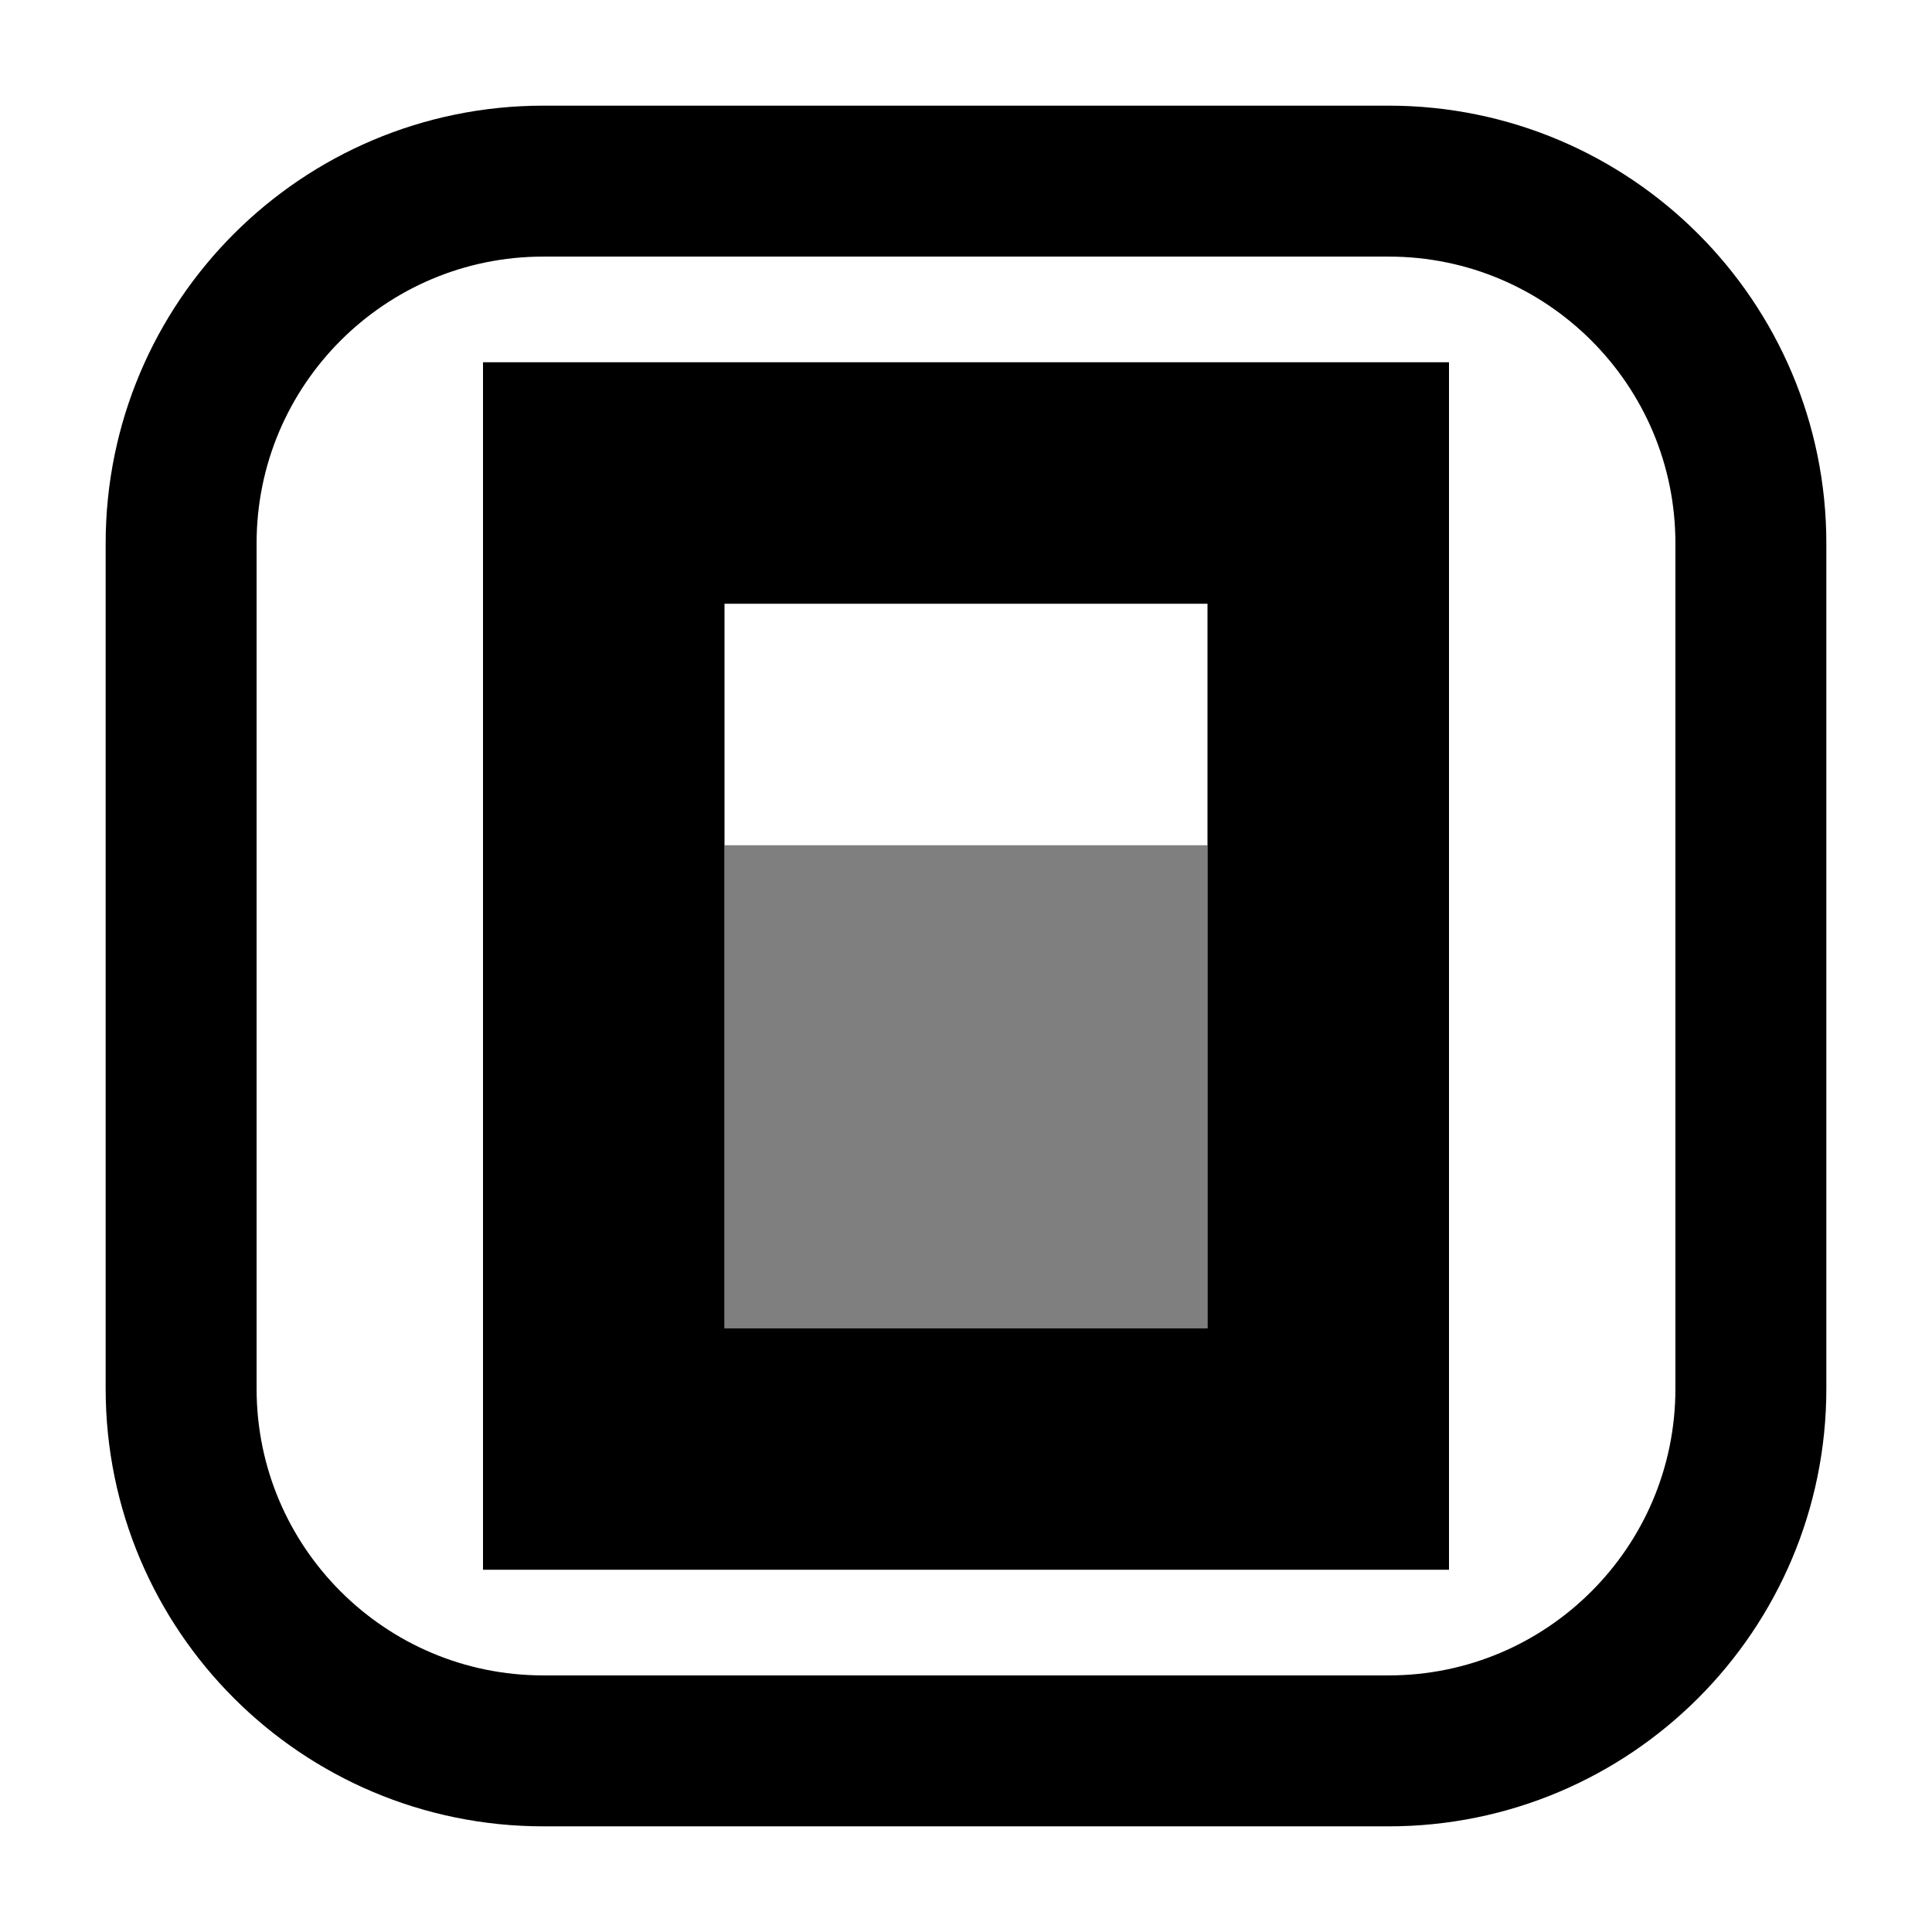
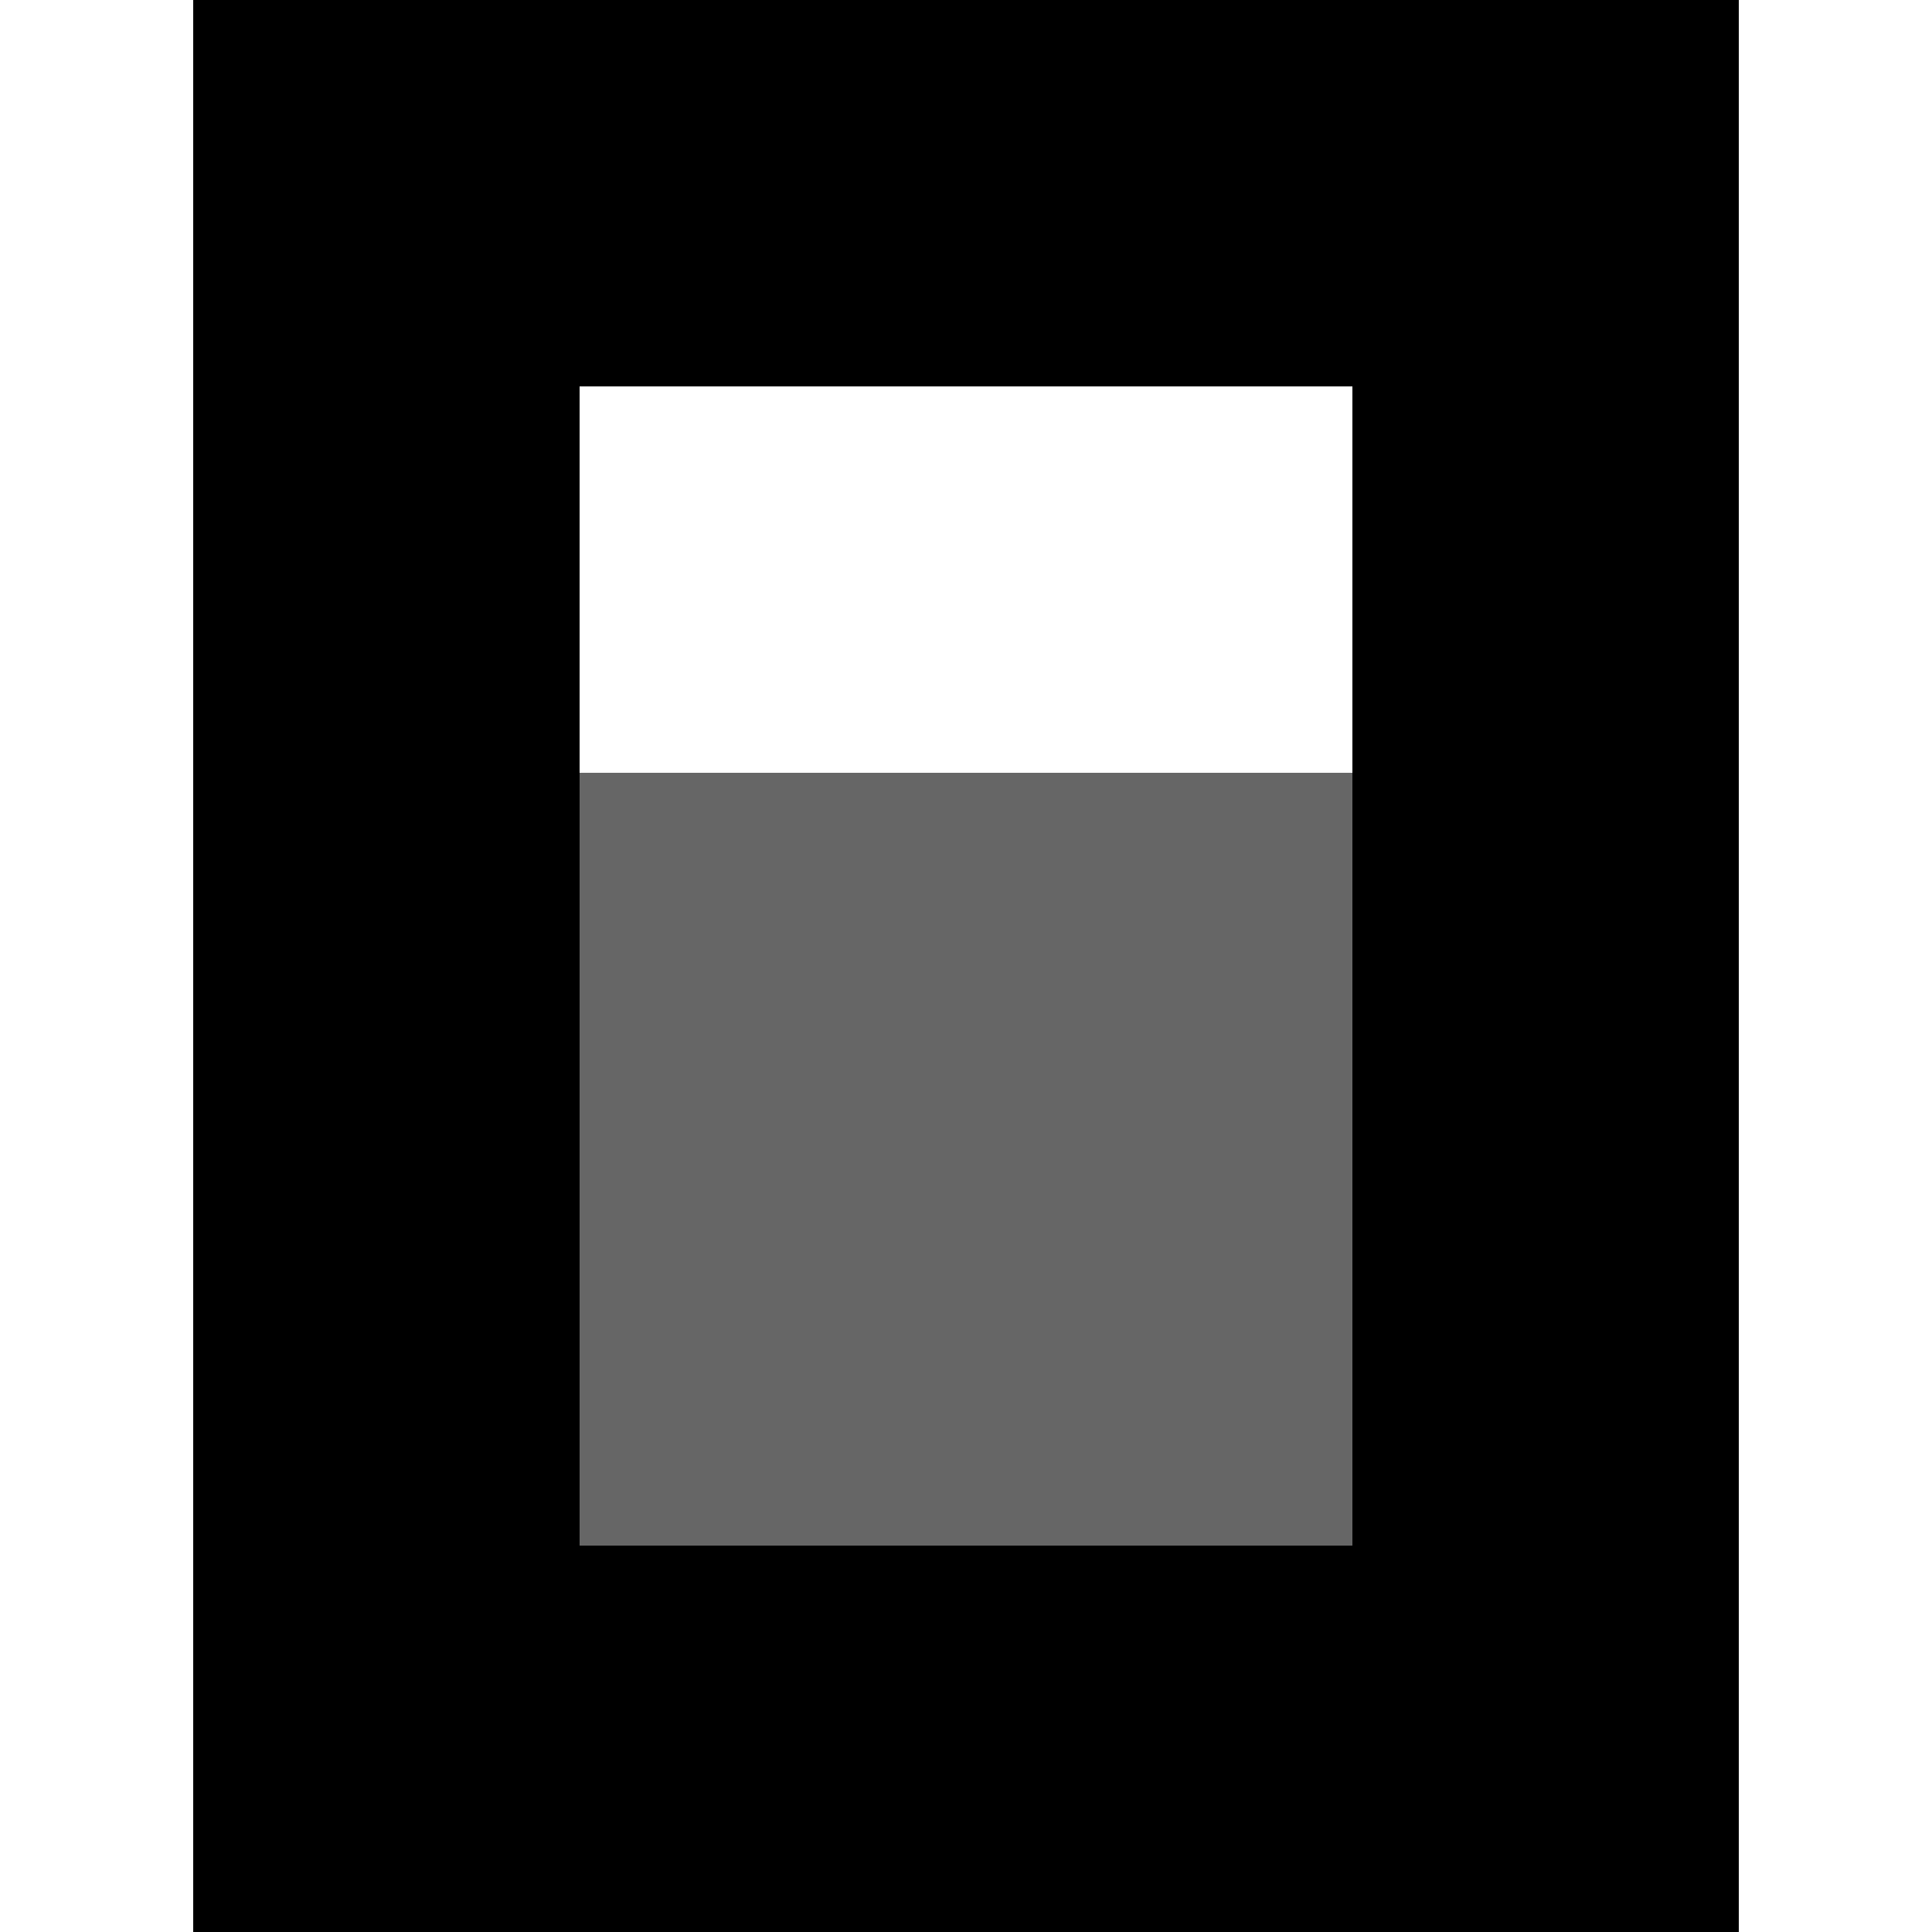
- <svg xmlns="http://www.w3.org/2000/svg" width="512" height="512" viewBox="0 0 512 512" fill="none">
-   <rect x="48" y="48" width="416" height="416" rx="96" stroke="currentColor" stroke-width="40" fill="none" />
-   <path d="M320 224V352H192V224H320Z" fill="currentColor" opacity="0.5" />
+ <svg xmlns="http://www.w3.org/2000/svg" width="512" height="512" viewBox="96 96 320 320" fill="none">
+   <path d="M320 224V352H192V224H320Z" fill="currentColor" opacity="0.6" />
  <path fill-rule="evenodd" clip-rule="evenodd" d="M384 416H128V96H384V416ZM320 160H192V352H320V160Z" fill="currentColor" />
</svg>
